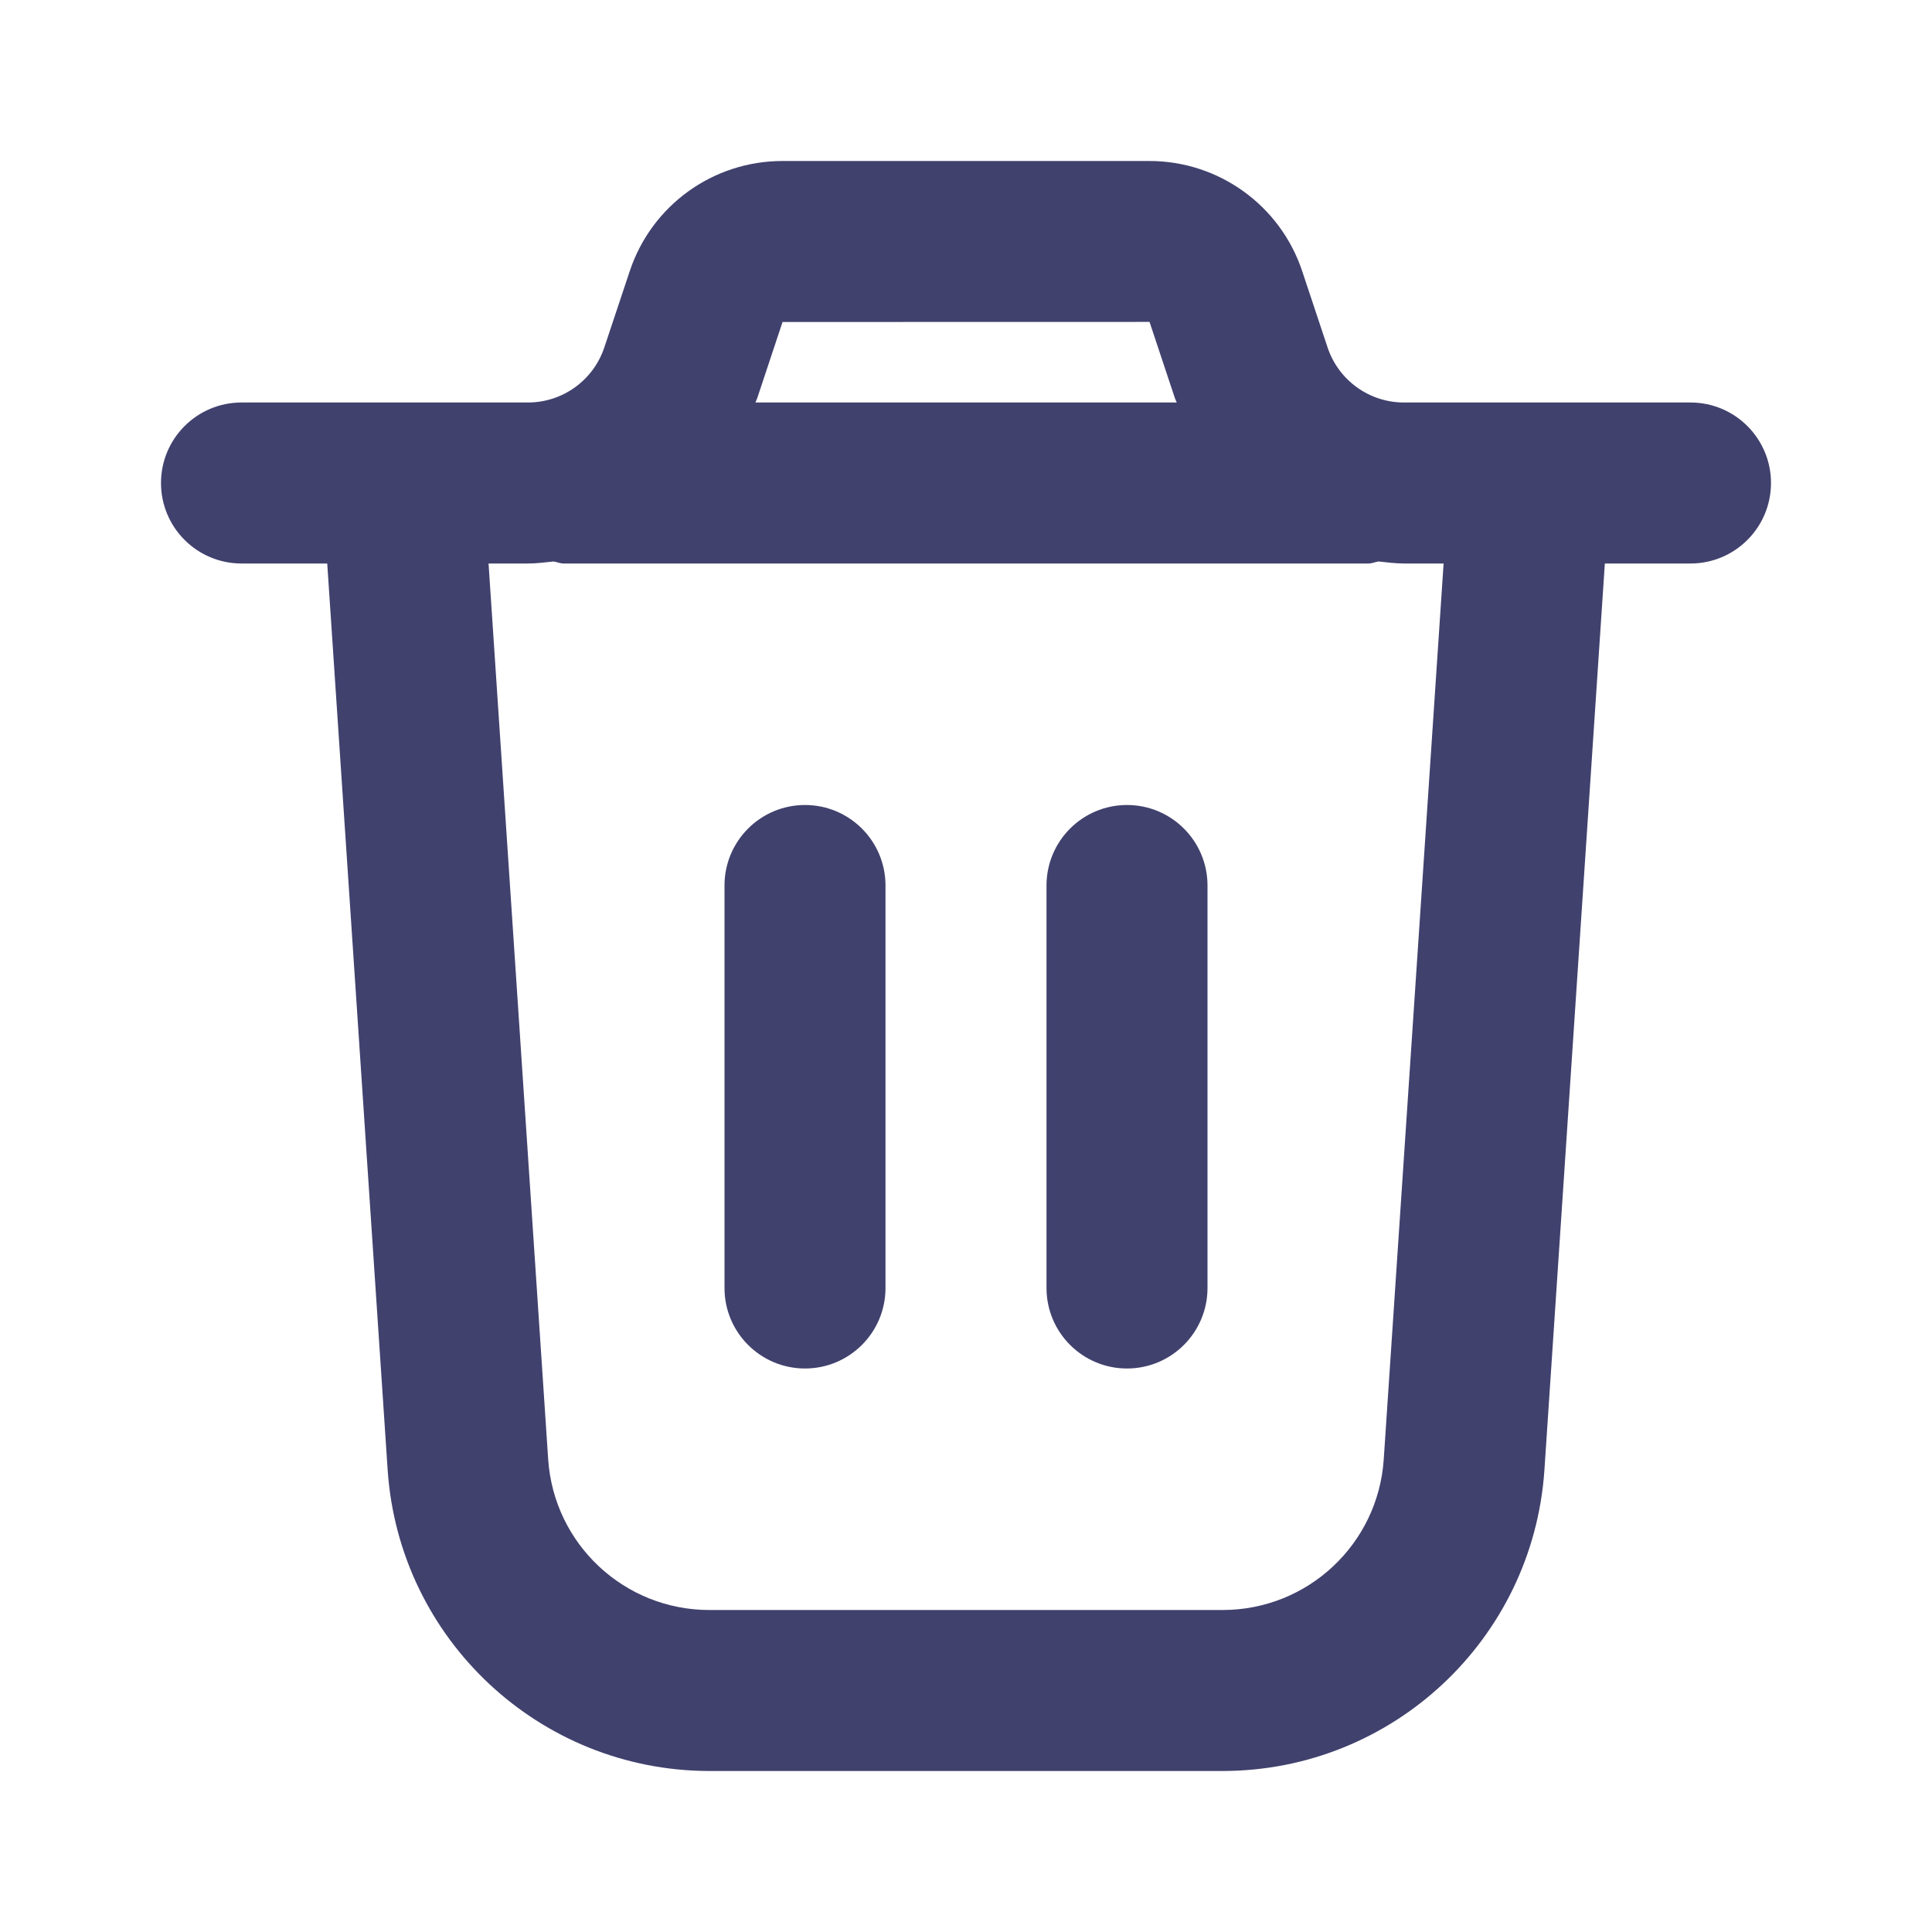
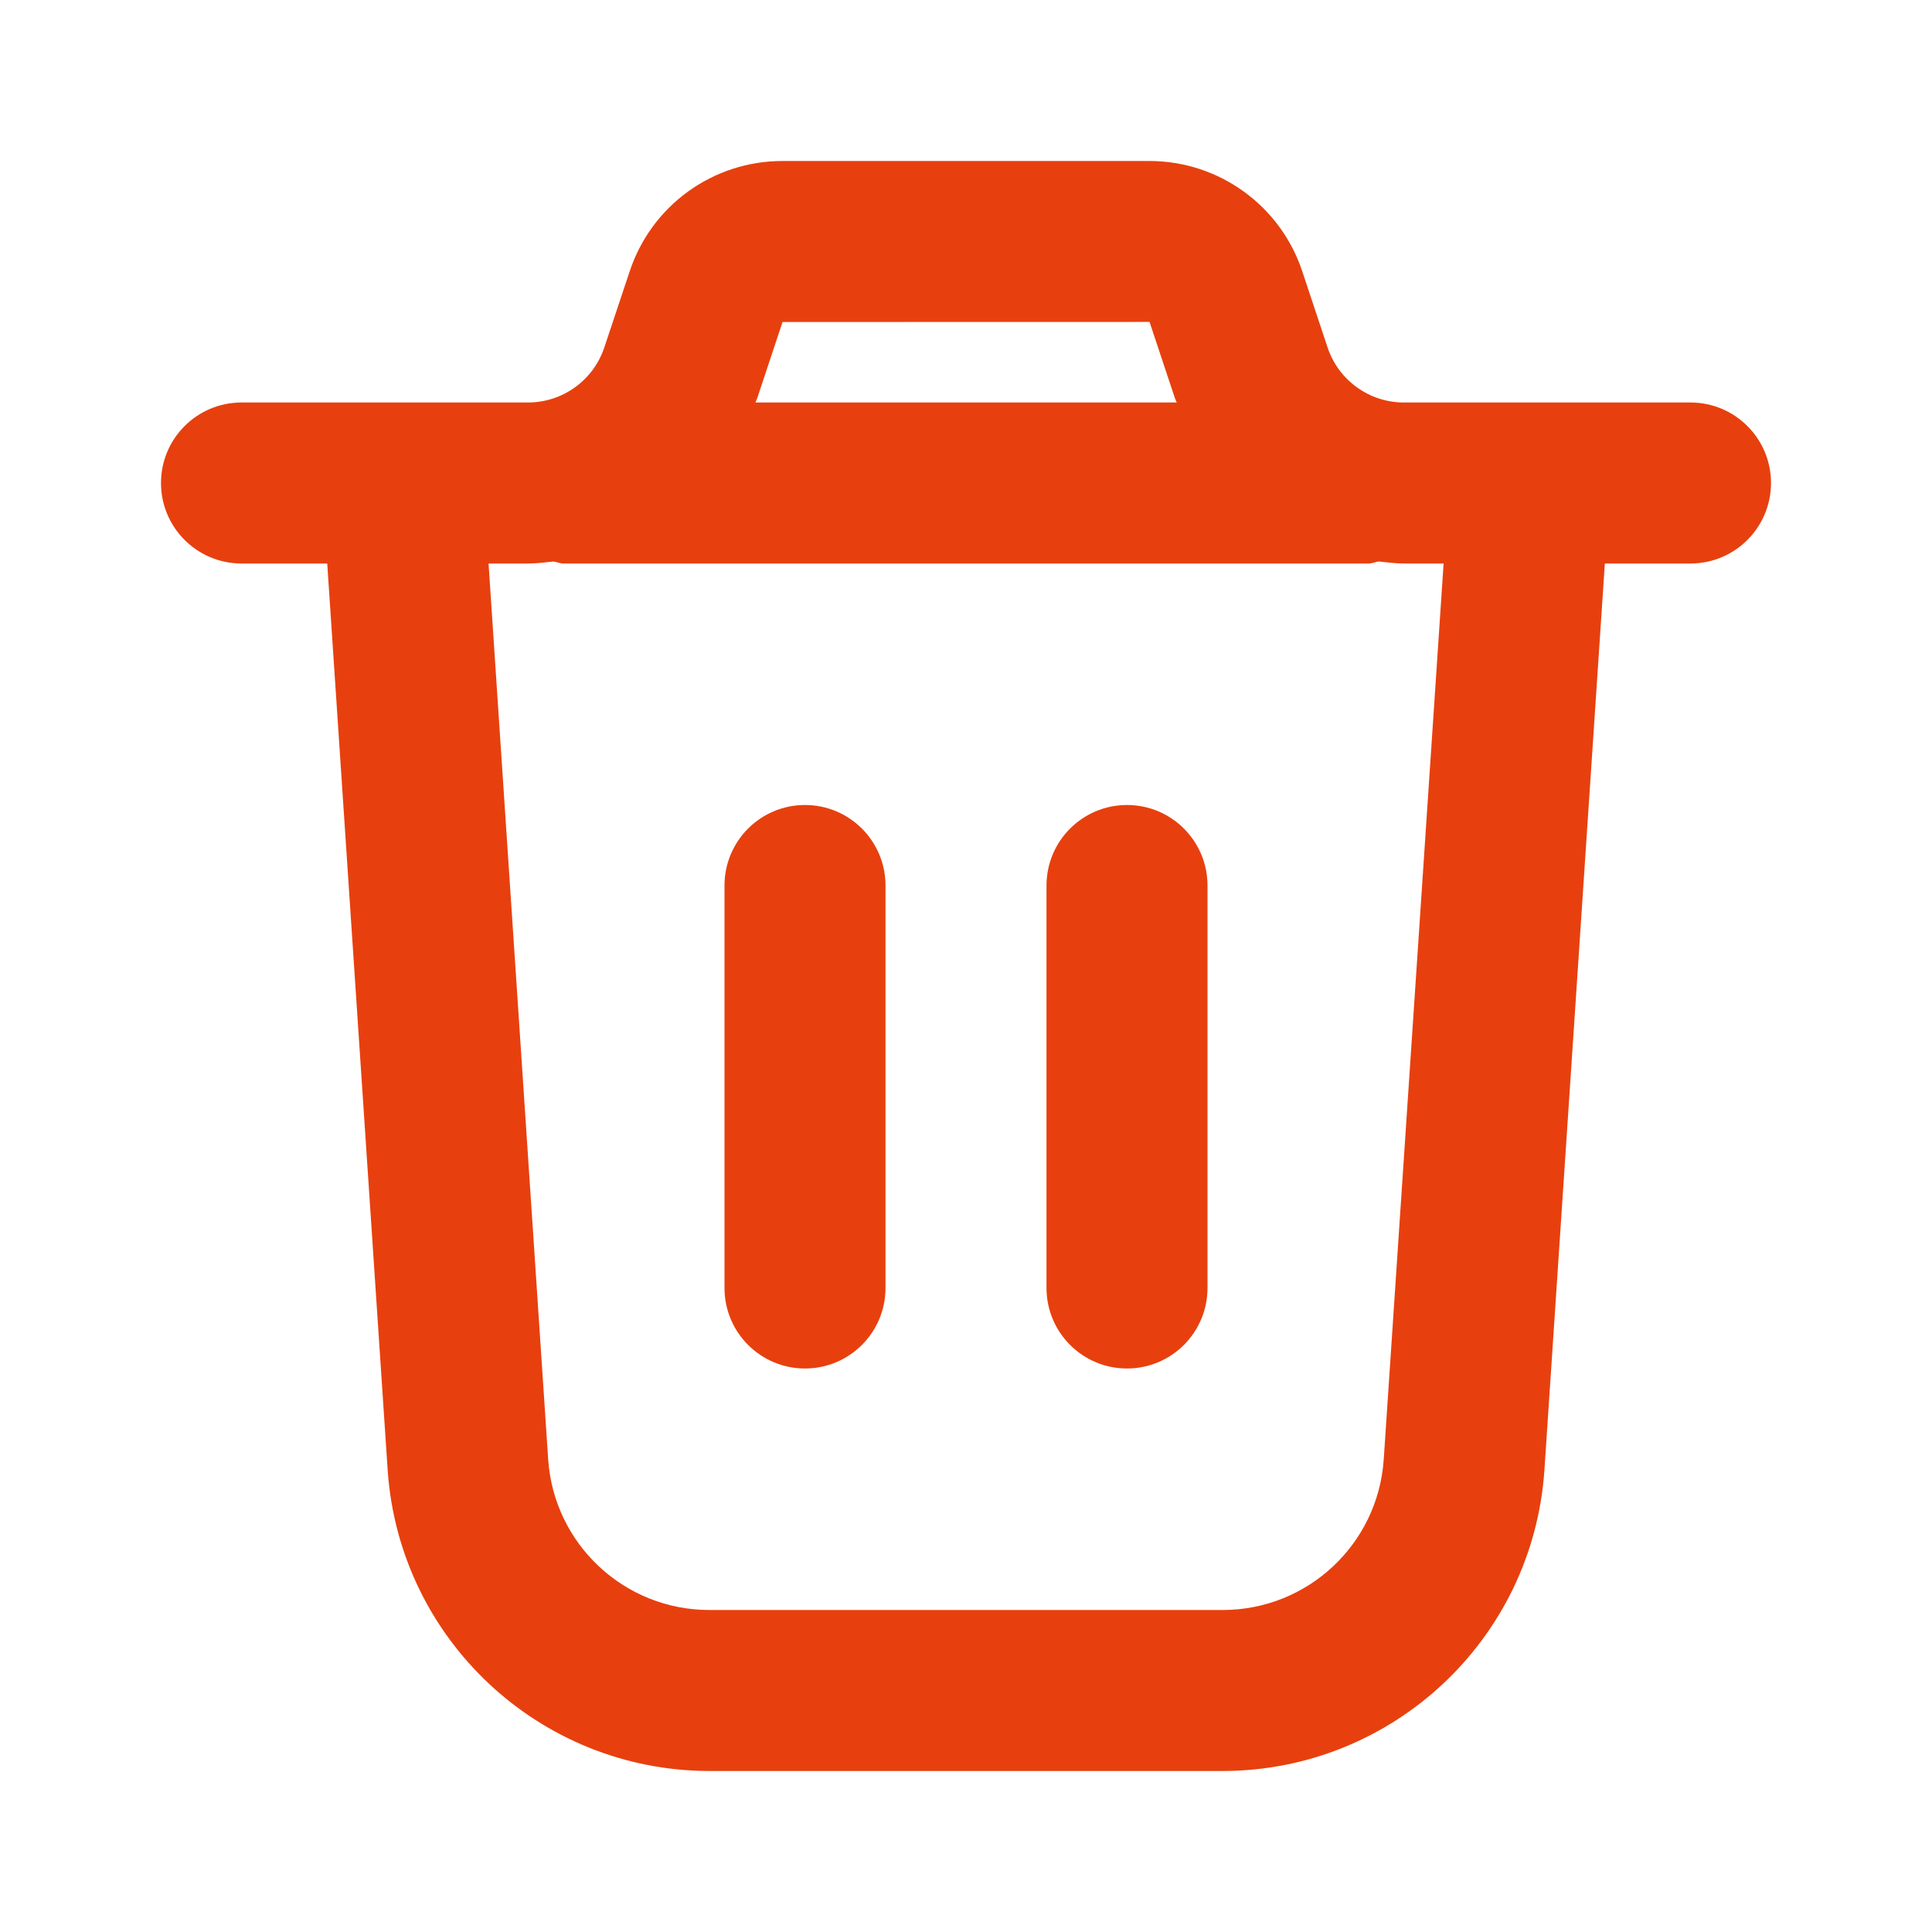
<svg xmlns="http://www.w3.org/2000/svg" width="24" height="24" fill="none" viewBox="0 0 24 24">
-   <path fill="#41416E" d="M21 5h-3.559a1 1 0 0 1-.949-.683l-.316-.95A2 2 0 0 0 14.279 2H9.72c-.862 0-1.625.55-1.897 1.368l-.316.948A1 1 0 0 1 6.558 5H3a1 1 0 1 0 0 2h1.065l.751 11.266A4.01 4.01 0 0 0 8.807 22h6.387a4.01 4.01 0 0 0 3.991-3.734L19.936 7H21a1 1 0 1 0 0-2ZM9.721 4l4.559-.001.316.95c.006.018.015.033.022.051H9.384c.006-.018.016-.034.022-.052L9.721 4Zm7.468 14.133A2.005 2.005 0 0 1 15.193 20H8.806a2.006 2.006 0 0 1-1.996-1.867L6.069 7h.49c.107 0 .212-.014.317-.025.043.006.08.025.125.025h10c.044 0 .082-.02.125-.025.105.011.209.025.317.025h.49l-.744 11.133ZM15 11v5a1 1 0 1 1-2 0v-5a1 1 0 1 1 2 0Zm-4 0v5a1 1 0 1 1-2 0v-5a1 1 0 1 1 2 0Z" />
+   <path fill="#E7400E" d="M21 5h-3.559a1 1 0 0 1-.949-.683l-.316-.95A2 2 0 0 0 14.279 2H9.72c-.862 0-1.625.55-1.897 1.368l-.316.948A1 1 0 0 1 6.558 5H3a1 1 0 1 0 0 2h1.065l.751 11.266A4.01 4.01 0 0 0 8.807 22h6.387a4.01 4.01 0 0 0 3.991-3.734L19.936 7H21a1 1 0 1 0 0-2ZM9.721 4l4.559-.001.316.95c.006.018.015.033.022.051H9.384c.006-.018.016-.034.022-.052L9.721 4Zm7.468 14.133A2.005 2.005 0 0 1 15.193 20H8.806a2.006 2.006 0 0 1-1.996-1.867L6.069 7h.49c.107 0 .212-.014.317-.025.043.006.08.025.125.025h10c.044 0 .082-.02.125-.025.105.011.209.025.317.025h.49l-.744 11.133ZM15 11v5a1 1 0 1 1-2 0v-5a1 1 0 1 1 2 0Zm-4 0v5a1 1 0 1 1-2 0v-5a1 1 0 1 1 2 0Z" />
</svg>
